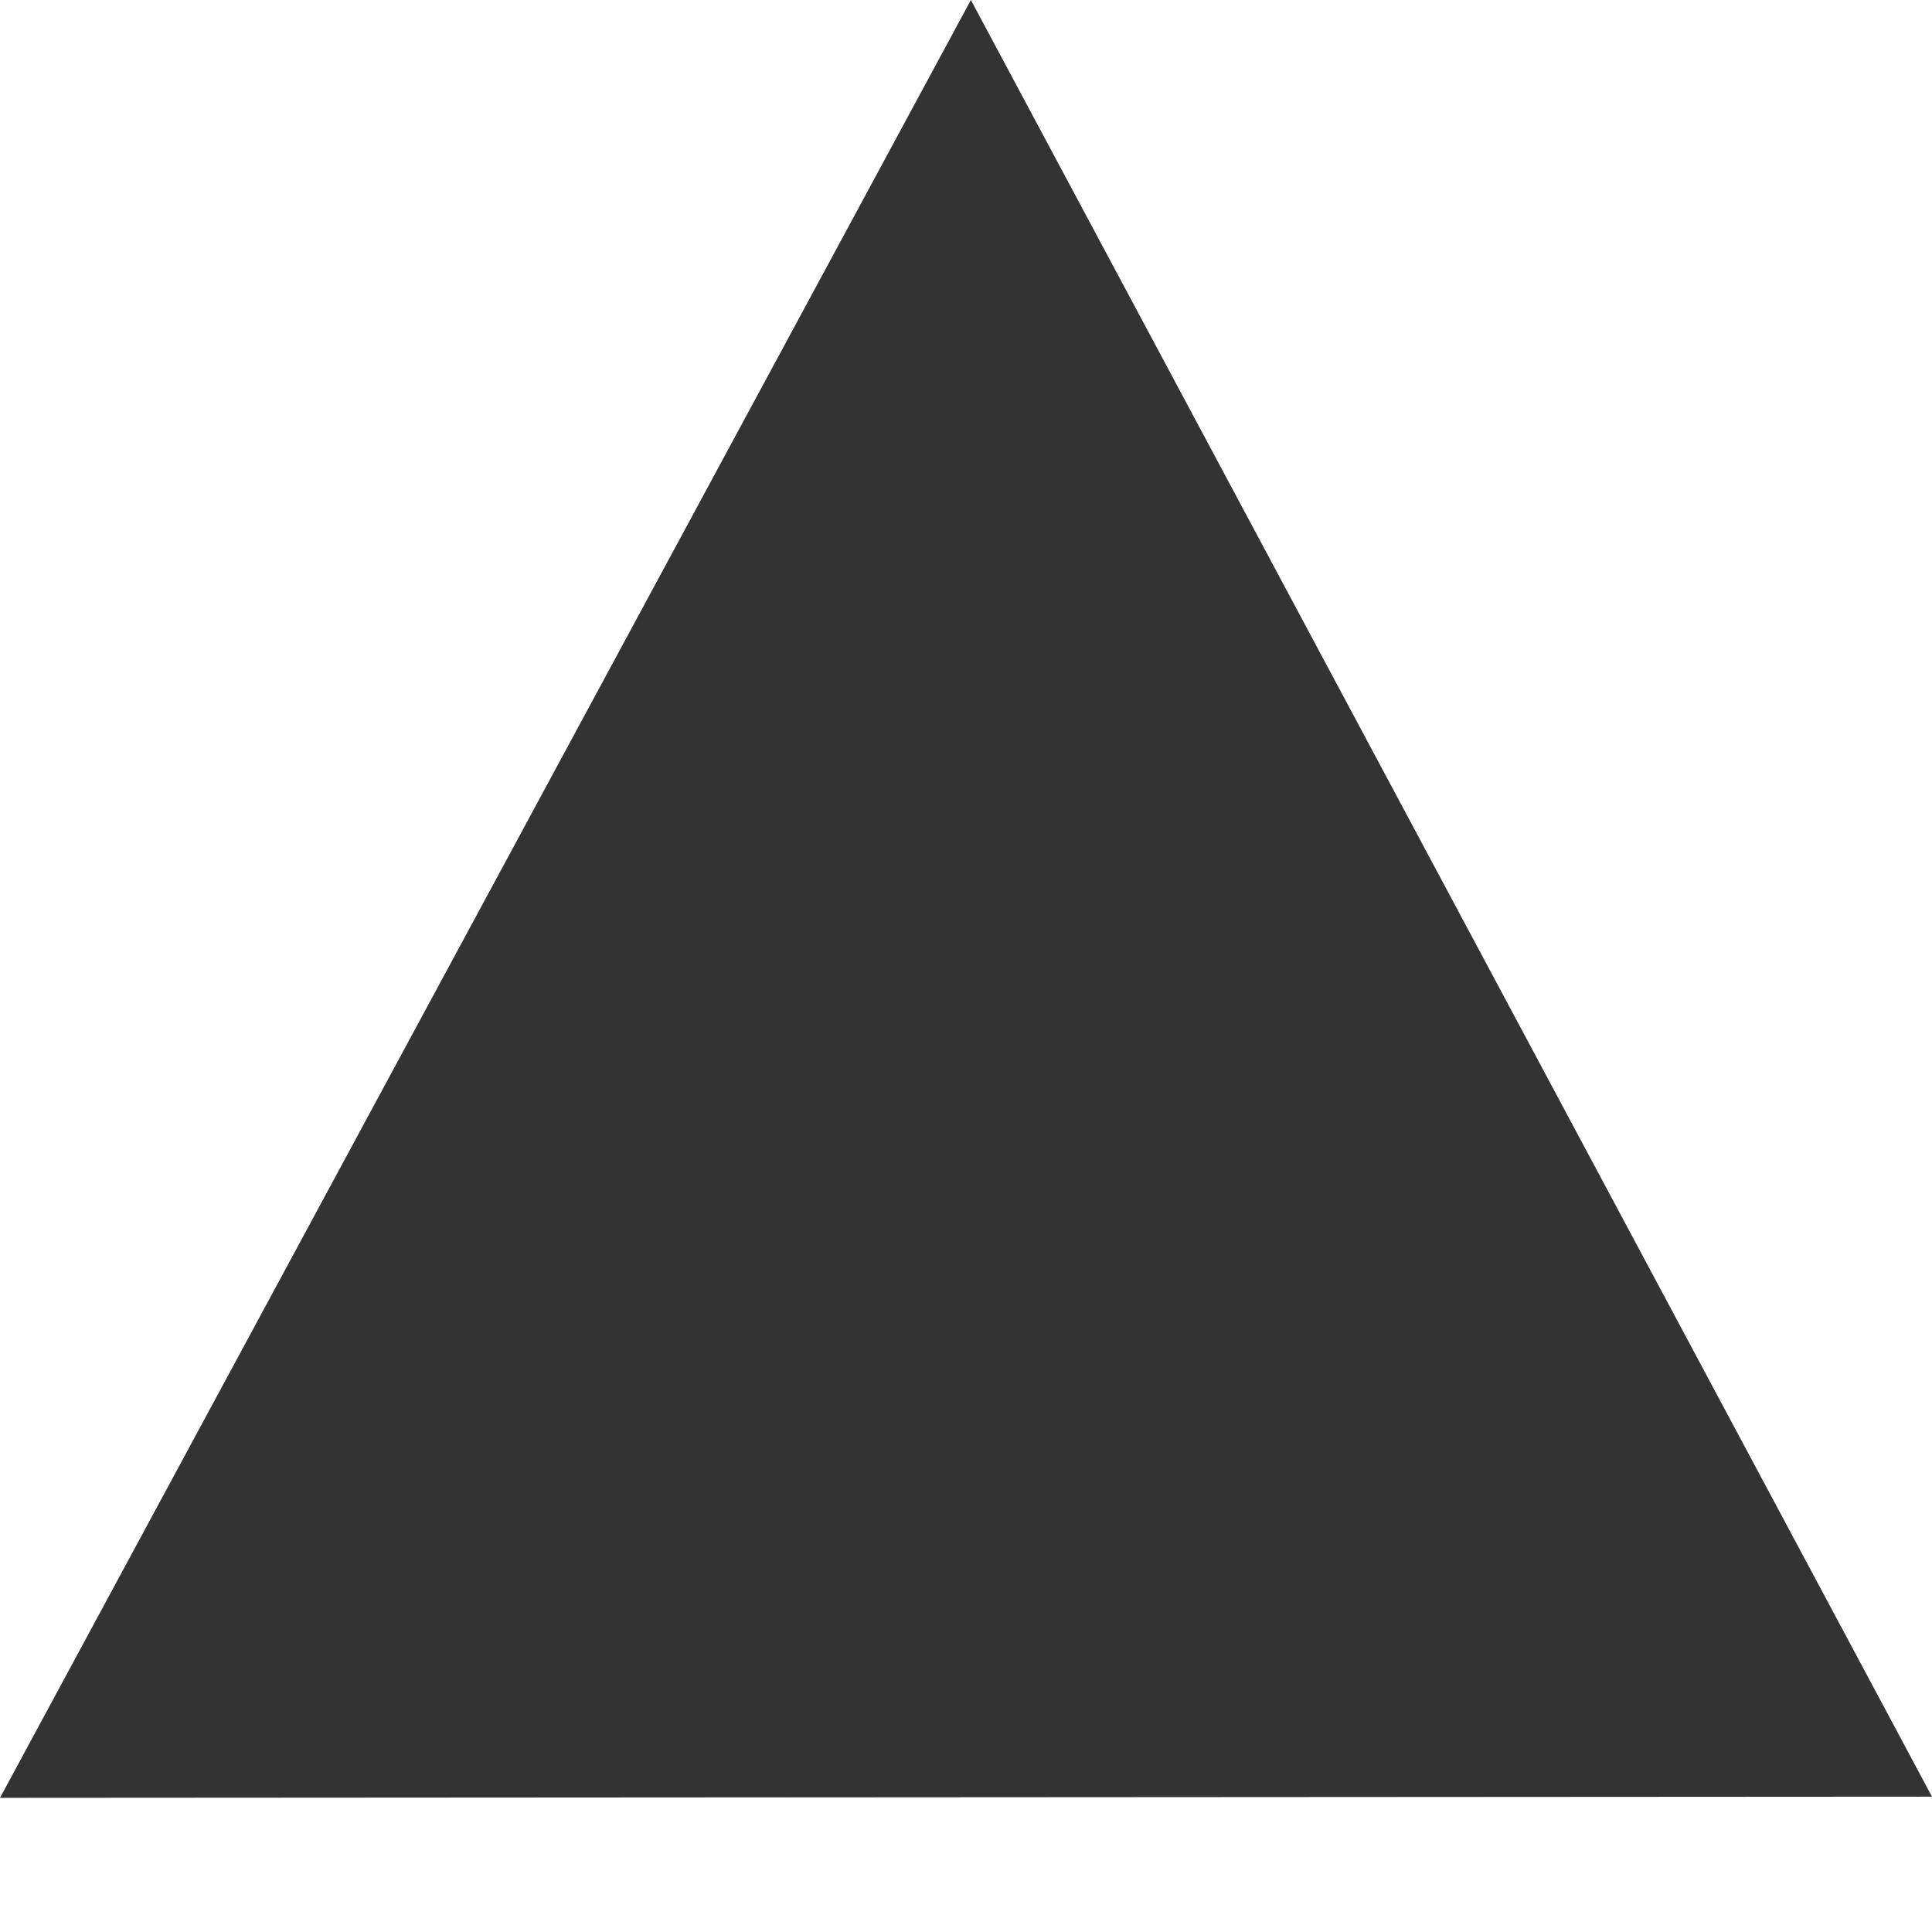
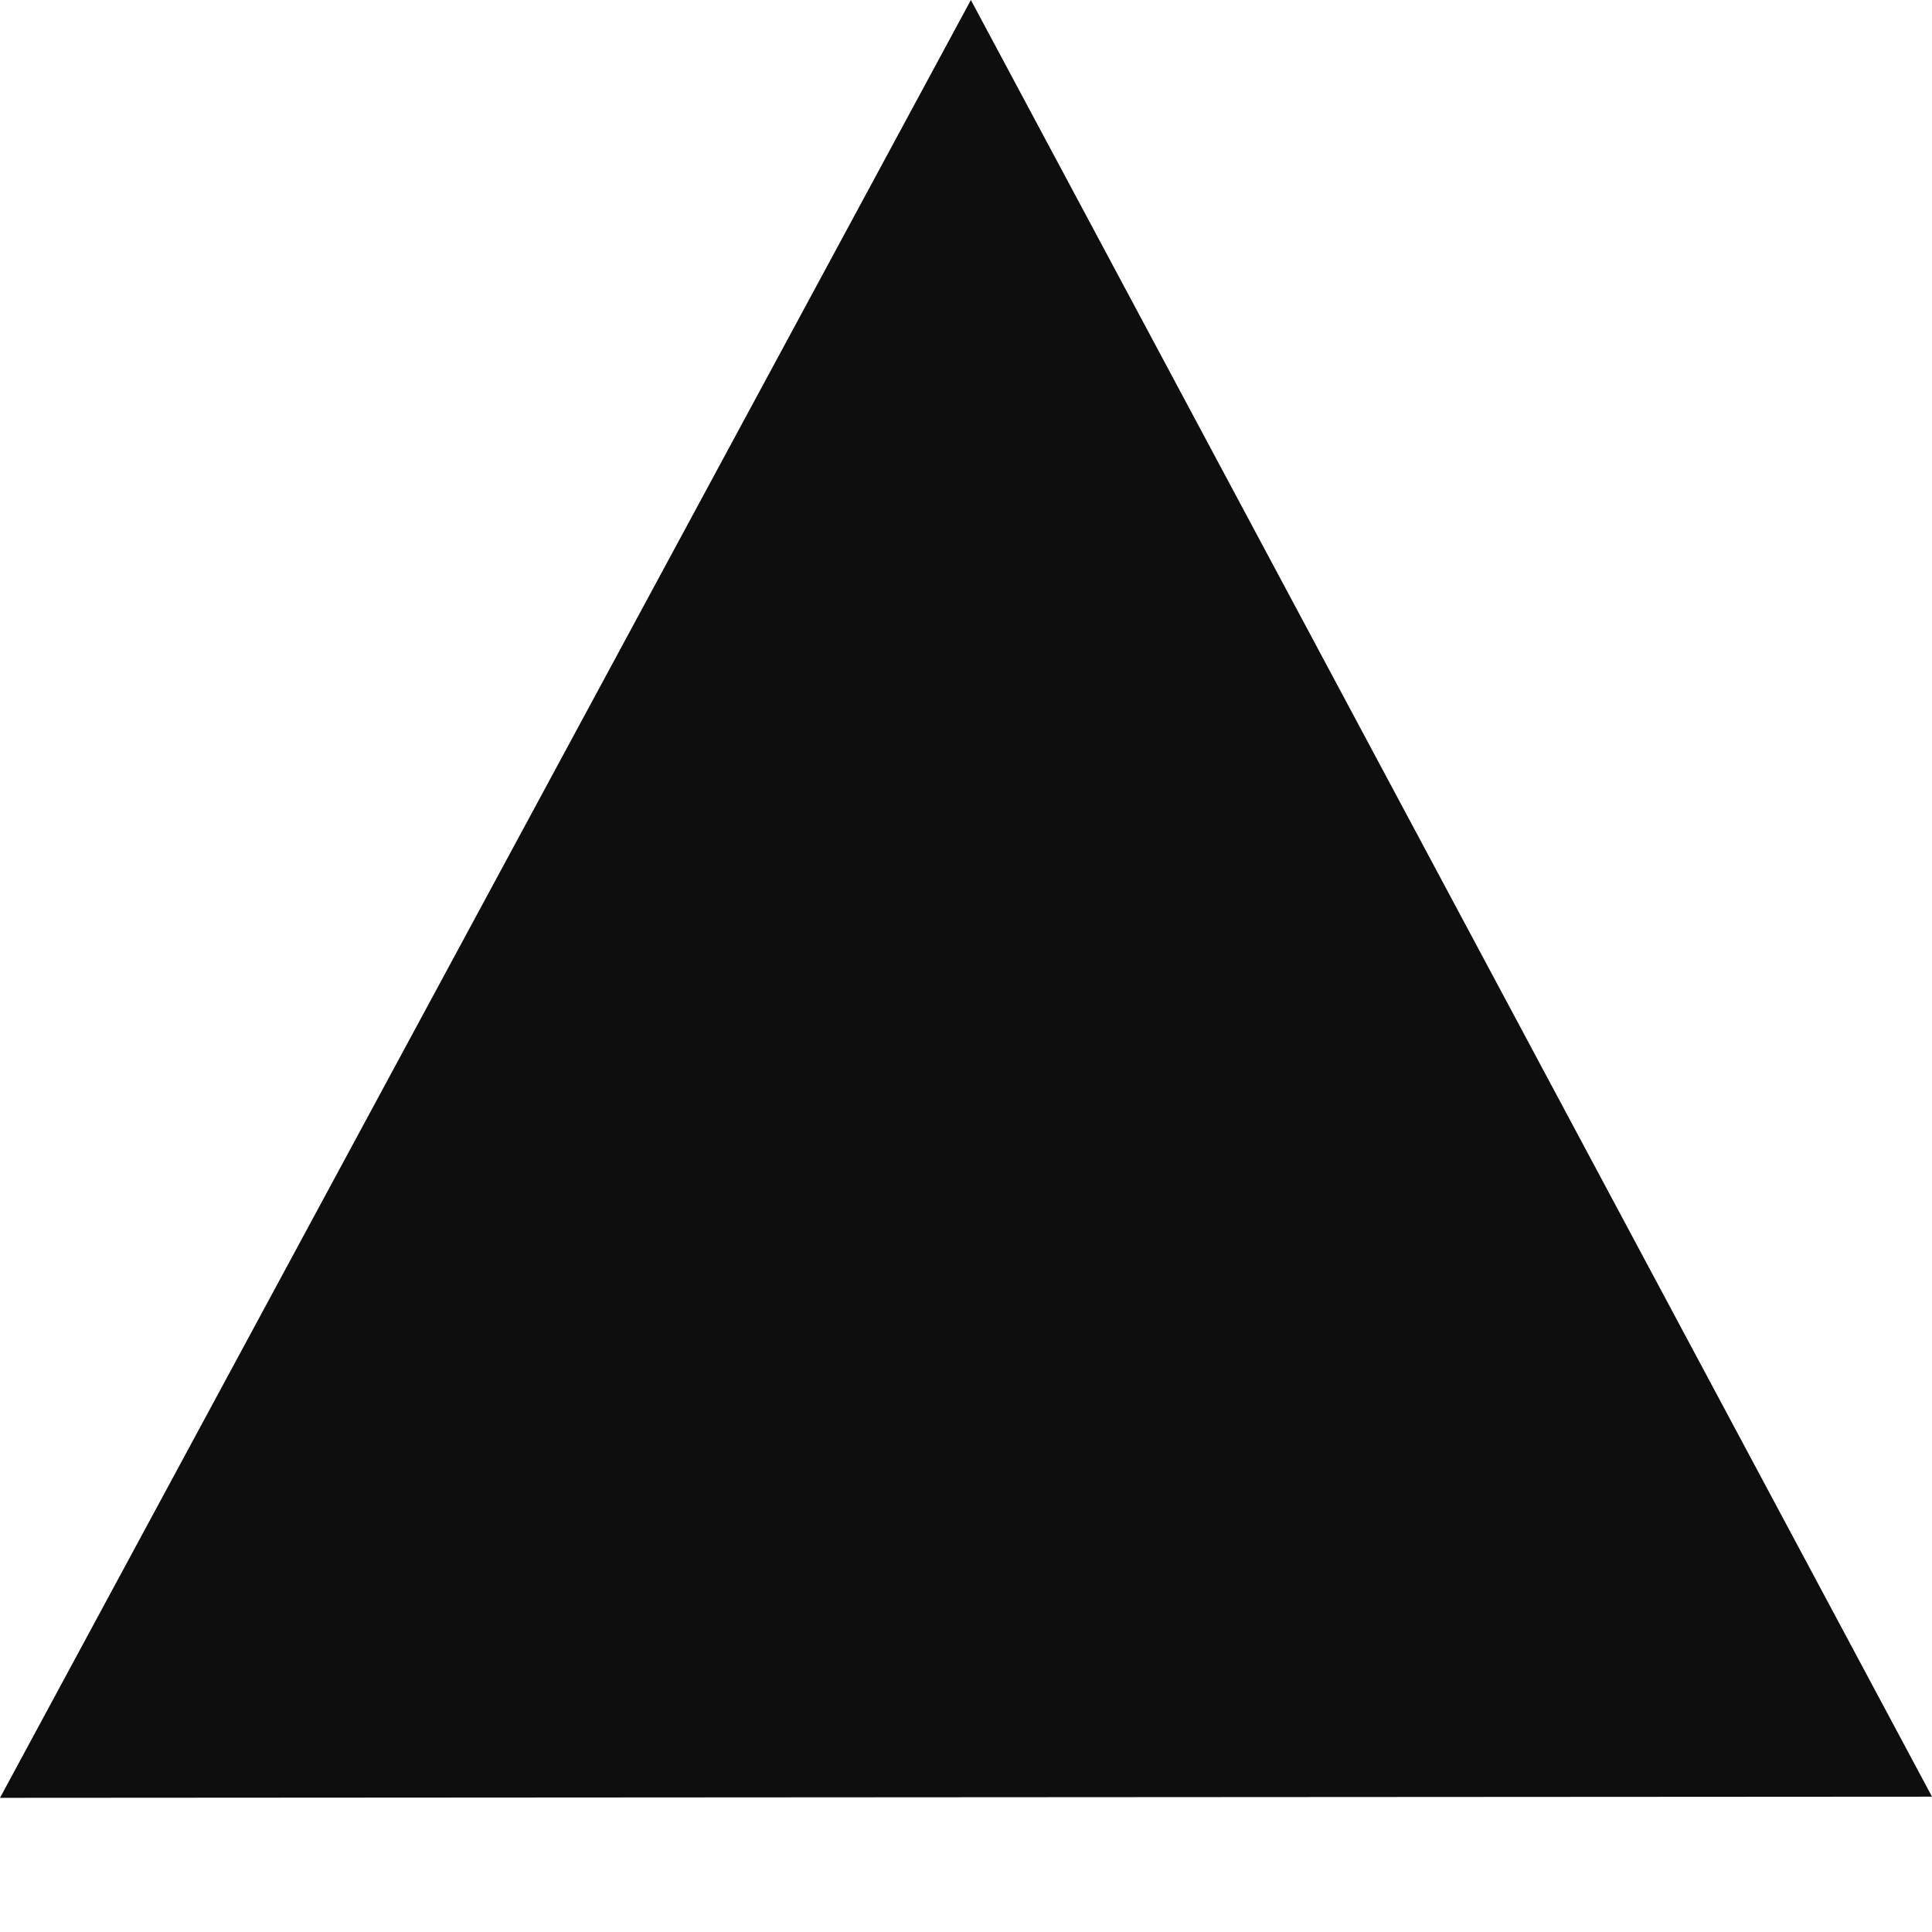
<svg xmlns="http://www.w3.org/2000/svg" width="18mm" height="18mm" viewBox="0 0 18 18" version="1.1" id="svg5">
  <defs id="defs2" />
  <g id="layer1" transform="matrix(1,0,0,0.9276923,-0.5066747,-0.00232299)">
-     <path style="display:inline;fill:#000000;fill-opacity:0.8;stroke-width:0.265" id="path2445" d="M 21.766,132.138 10.668,84.786 -0.429,37.435 46.127,51.5 92.684,65.565 57.225,98.851 Z" transform="matrix(0.134551,0.1465644,-0.1270478,0.1563046,14.36584,-5.78584)" />
+     <path style="display:inline;fill:#000000;fill-opacity:0.942;stroke-width:0.265;opacity:1" id="path2445" d="M 21.766,132.138 10.668,84.786 -0.429,37.435 46.127,51.5 92.684,65.565 57.225,98.851 Z" transform="matrix(0.134551,0.1465644,-0.1270478,0.1563046,14.36584,-5.78584)" />
  </g>
</svg>
